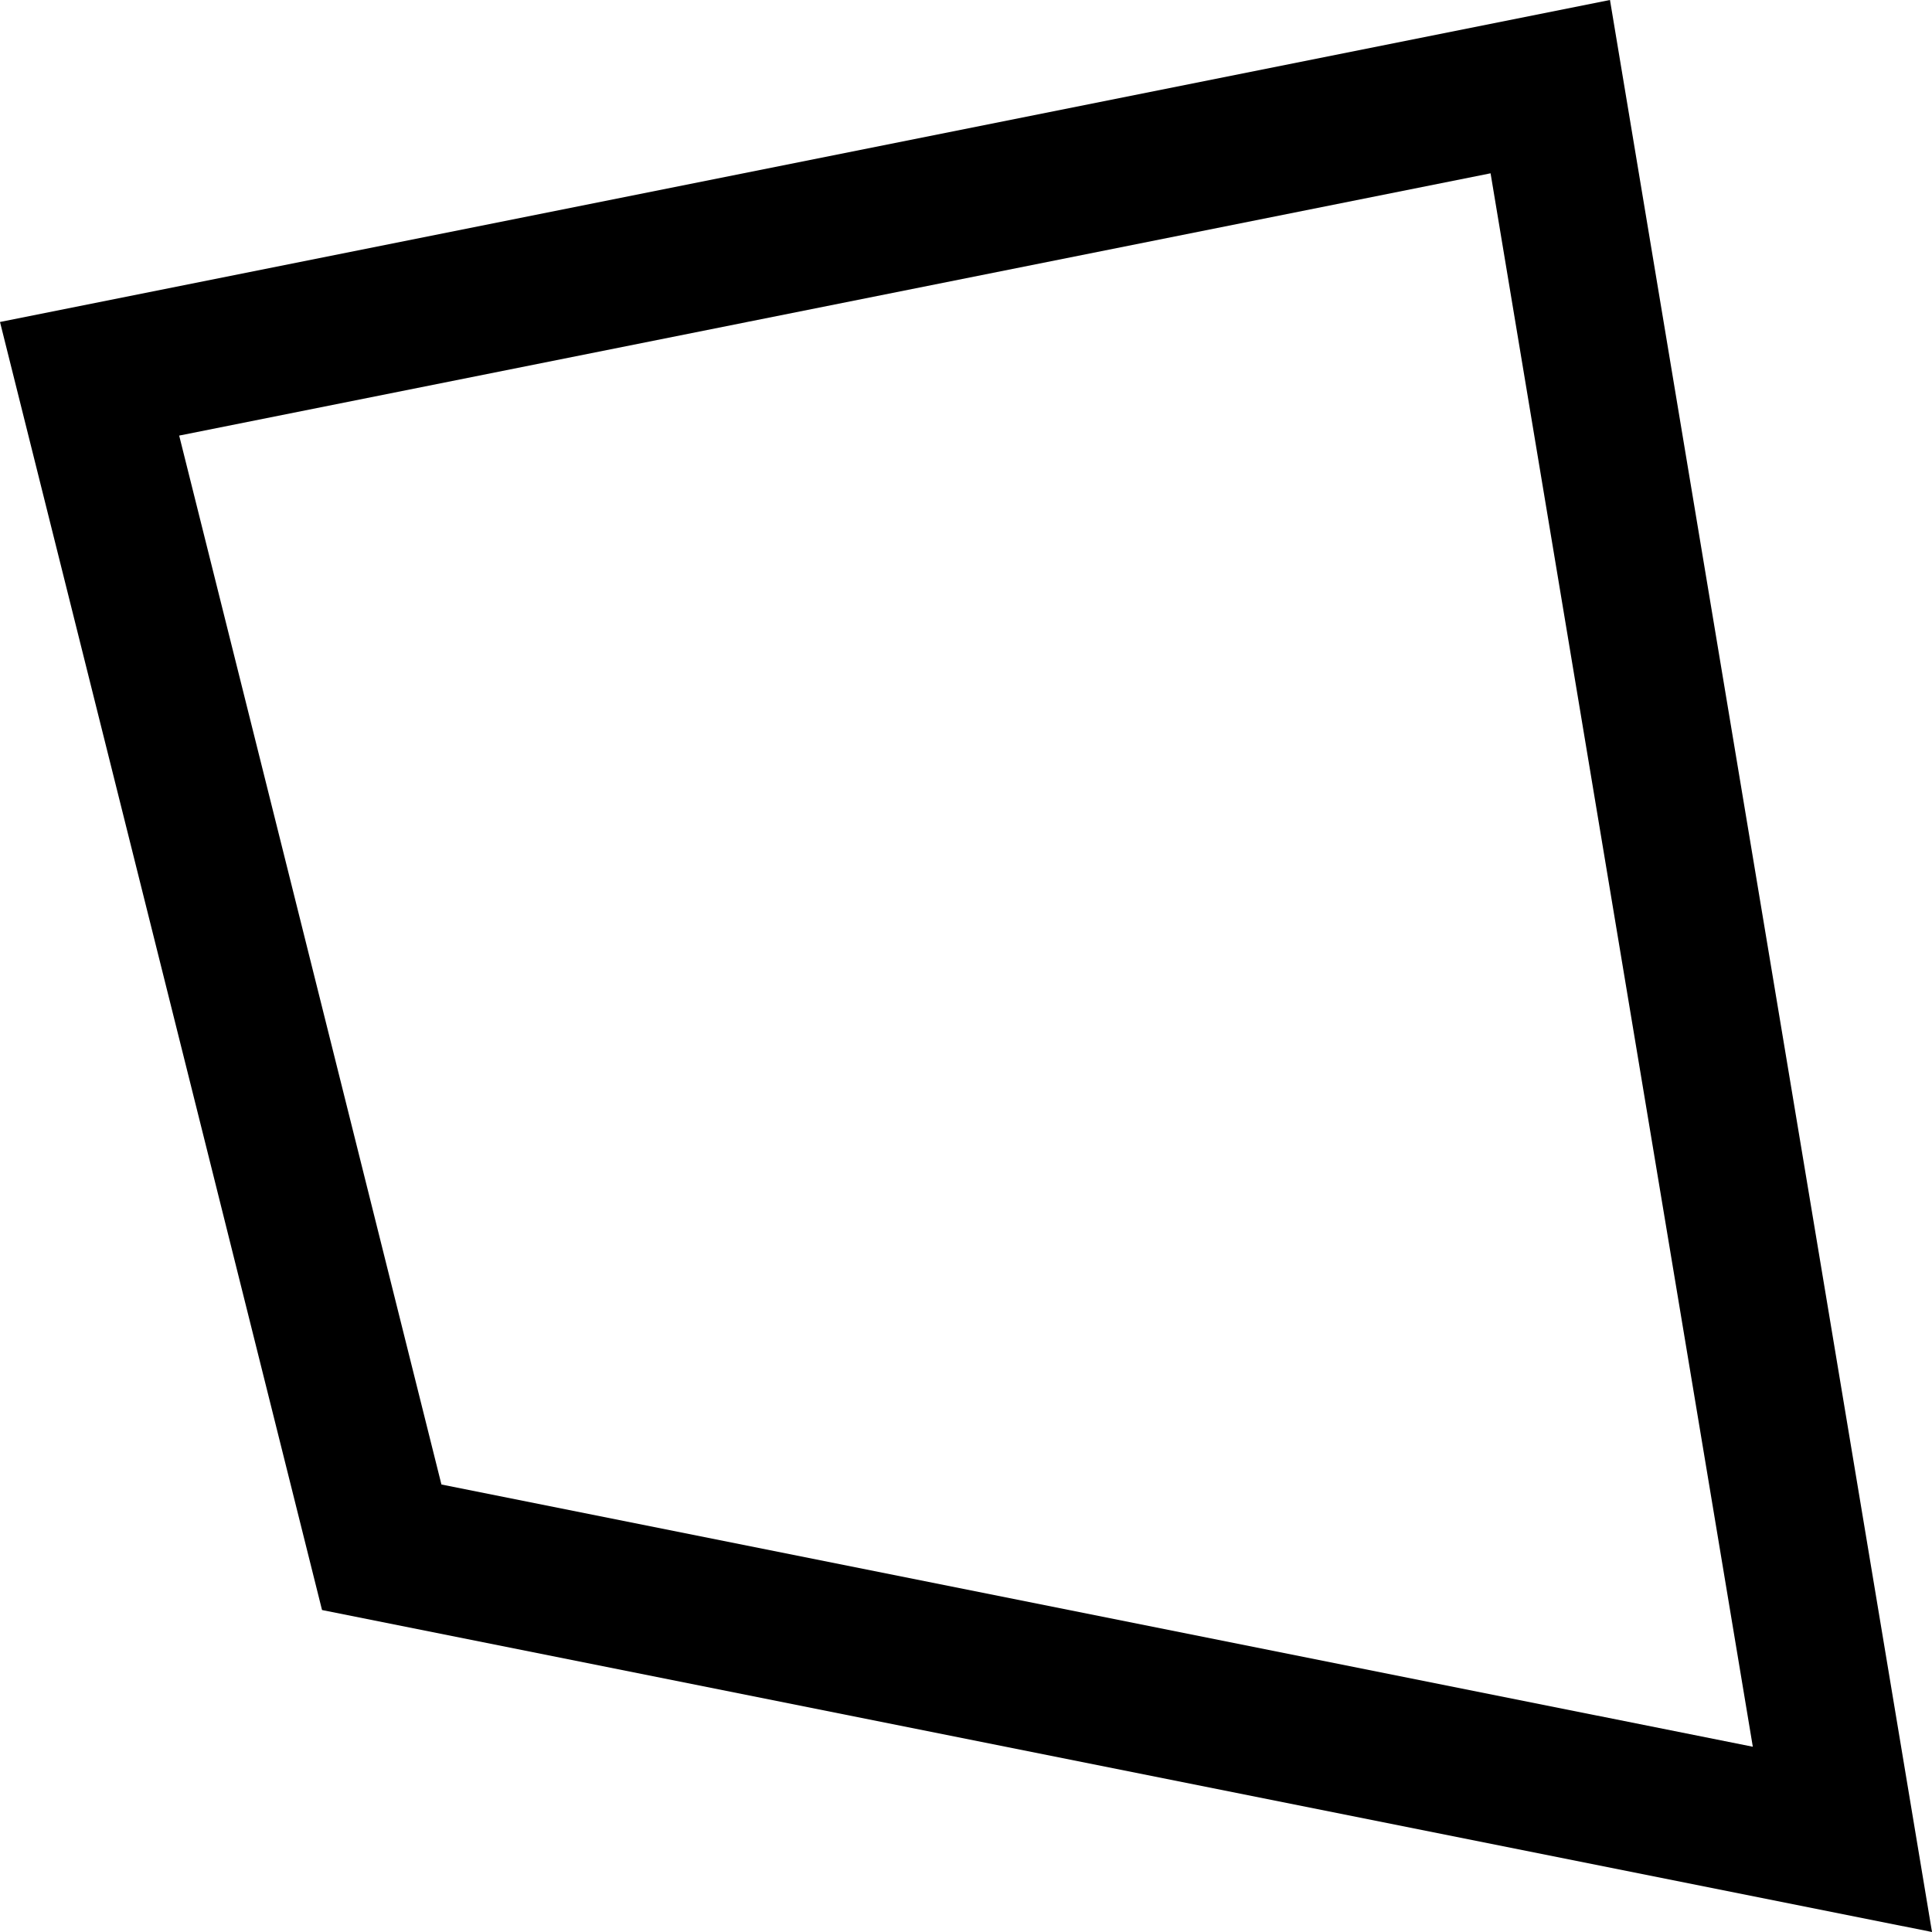
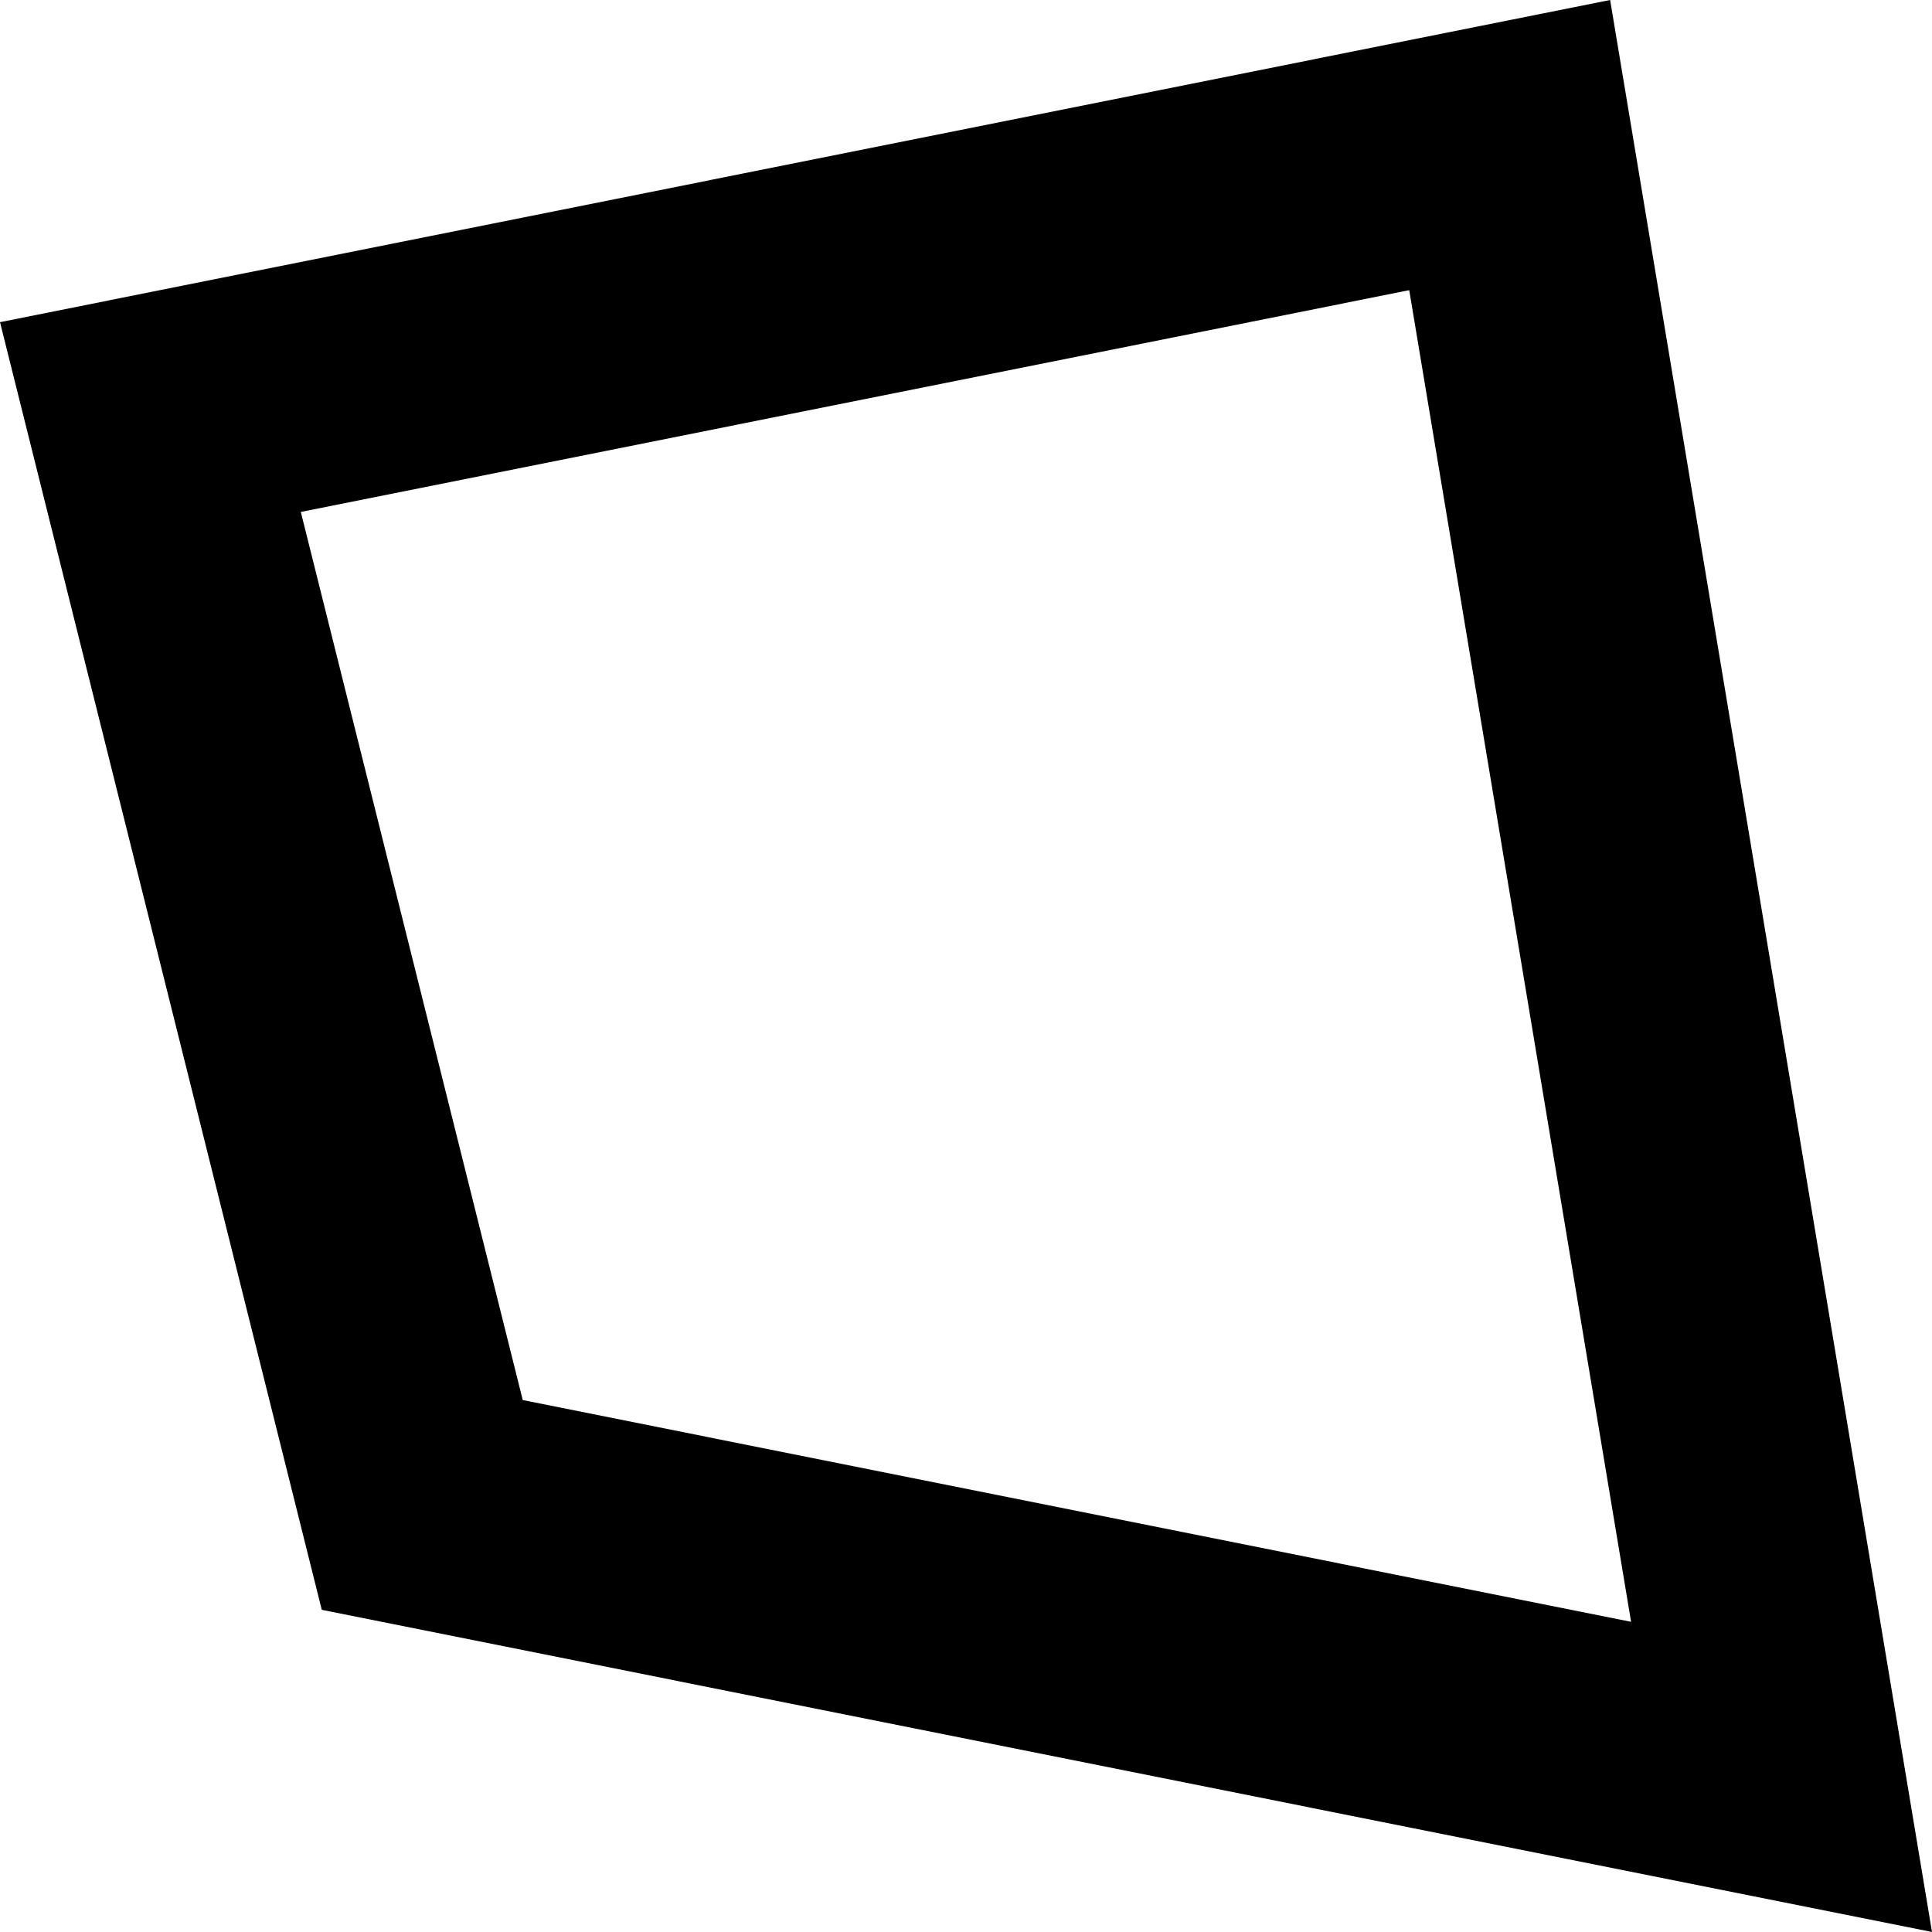
<svg xmlns="http://www.w3.org/2000/svg" width="1024" height="1024" viewBox="0 0 1024 1024" id="svg3353" version="1.1">
  <defs id="defs3355" />
  <g id="layer1" transform="translate(0,-28.36216)">
-     <path style="color:#000000;font-style:normal;font-variant:normal;font-weight:normal;font-stretch:normal;font-size:medium;line-height:normal;font-family:sans-serif;font-variant-ligatures:normal;font-variant-position:normal;font-variant-caps:normal;font-variant-numeric:normal;font-variant-alternates:normal;font-feature-settings:normal;text-indent:0;text-align:start;text-decoration:none;text-decoration-line:none;text-decoration-style:solid;text-decoration-color:#000000;letter-spacing:normal;word-spacing:normal;text-transform:none;writing-mode:lr-tb;direction:ltr;text-orientation:mixed;dominant-baseline:auto;baseline-shift:baseline;text-anchor:start;white-space:normal;shape-padding:0;clip-rule:nonzero;display:inline;overflow:visible;visibility:visible;opacity:1;isolation:auto;mix-blend-mode:normal;color-interpolation:sRGB;color-interpolation-filters:linearRGB;solid-color:#000000;solid-opacity:1;vector-effect:none;fill:#000000;fill-opacity:1;fill-rule:nonzero;stroke:none;stroke-width:58.062;stroke-linecap:butt;stroke-linejoin:miter;stroke-miterlimit:4;stroke-dasharray:none;stroke-dashoffset:0;stroke-opacity:1;paint-order:normal;color-rendering:auto;image-rendering:auto;shape-rendering:auto;text-rendering:auto;enable-background:accumulate" d="M 851.344,28.759 C 567.563,85.515 283.782,142.268 0,199.02 56.896,426.582 113.789,654.145 170.683,881.708 455.122,938.593 739.561,995.477 1024,1052.362 967.107,711.029 910.215,369.696 853.323,28.362 c -0.659,0.132 -1.319,0.265 -1.978,0.397 z m 77.687,925.419 C 697.344,907.843 465.656,861.509 233.968,815.174 187.635,629.859 141.301,444.544 94.967,259.229 326.656,212.891 558.345,166.553 790.034,120.215 c 46.333,277.988 92.665,555.976 138.998,833.963 z" id="path4500" />
+     <path style="color:#000000;font-style:normal;font-variant:normal;font-weight:normal;font-stretch:normal;font-size:medium;line-height:normal;font-family:sans-serif;font-variant-ligatures:normal;font-variant-position:normal;font-variant-caps:normal;font-variant-numeric:normal;font-variant-alternates:normal;font-feature-settings:normal;text-indent:0;text-align:start;text-decoration:none;text-decoration-line:none;text-decoration-style:solid;text-decoration-color:#000000;letter-spacing:normal;word-spacing:normal;text-transform:none;writing-mode:lr-tb;direction:ltr;text-orientation:mixed;dominant-baseline:auto;baseline-shift:baseline;text-anchor:start;white-space:normal;shape-padding:0;clip-rule:nonzero;display:inline;overflow:visible;visibility:visible;opacity:1;isolation:auto;mix-blend-mode:normal;color-interpolation:sRGB;color-interpolation-filters:linearRGB;solid-color:#000000;solid-opacity:1;vector-effect:none;fill:#000000;fill-opacity:1;fill-rule:nonzero;stroke:none;stroke-width:130.11;stroke-linecap:butt;stroke-linejoin:miter;stroke-miterlimit:4;stroke-dasharray:none;stroke-dashoffset:0;stroke-opacity:1;color-rendering:auto;image-rendering:auto;shape-rendering:auto;text-rendering:auto;enable-background:accumulate" d="M 853.403,28.362 0,199.115 C 56.851,426.61 113.7,654.106 170.549,881.602 L 1024,1052.362 Z M 746.923,182.161 864.509,887.958 277.067,770.421 159.437,299.707 Z" id="path4497" />
  </g>
</svg>
